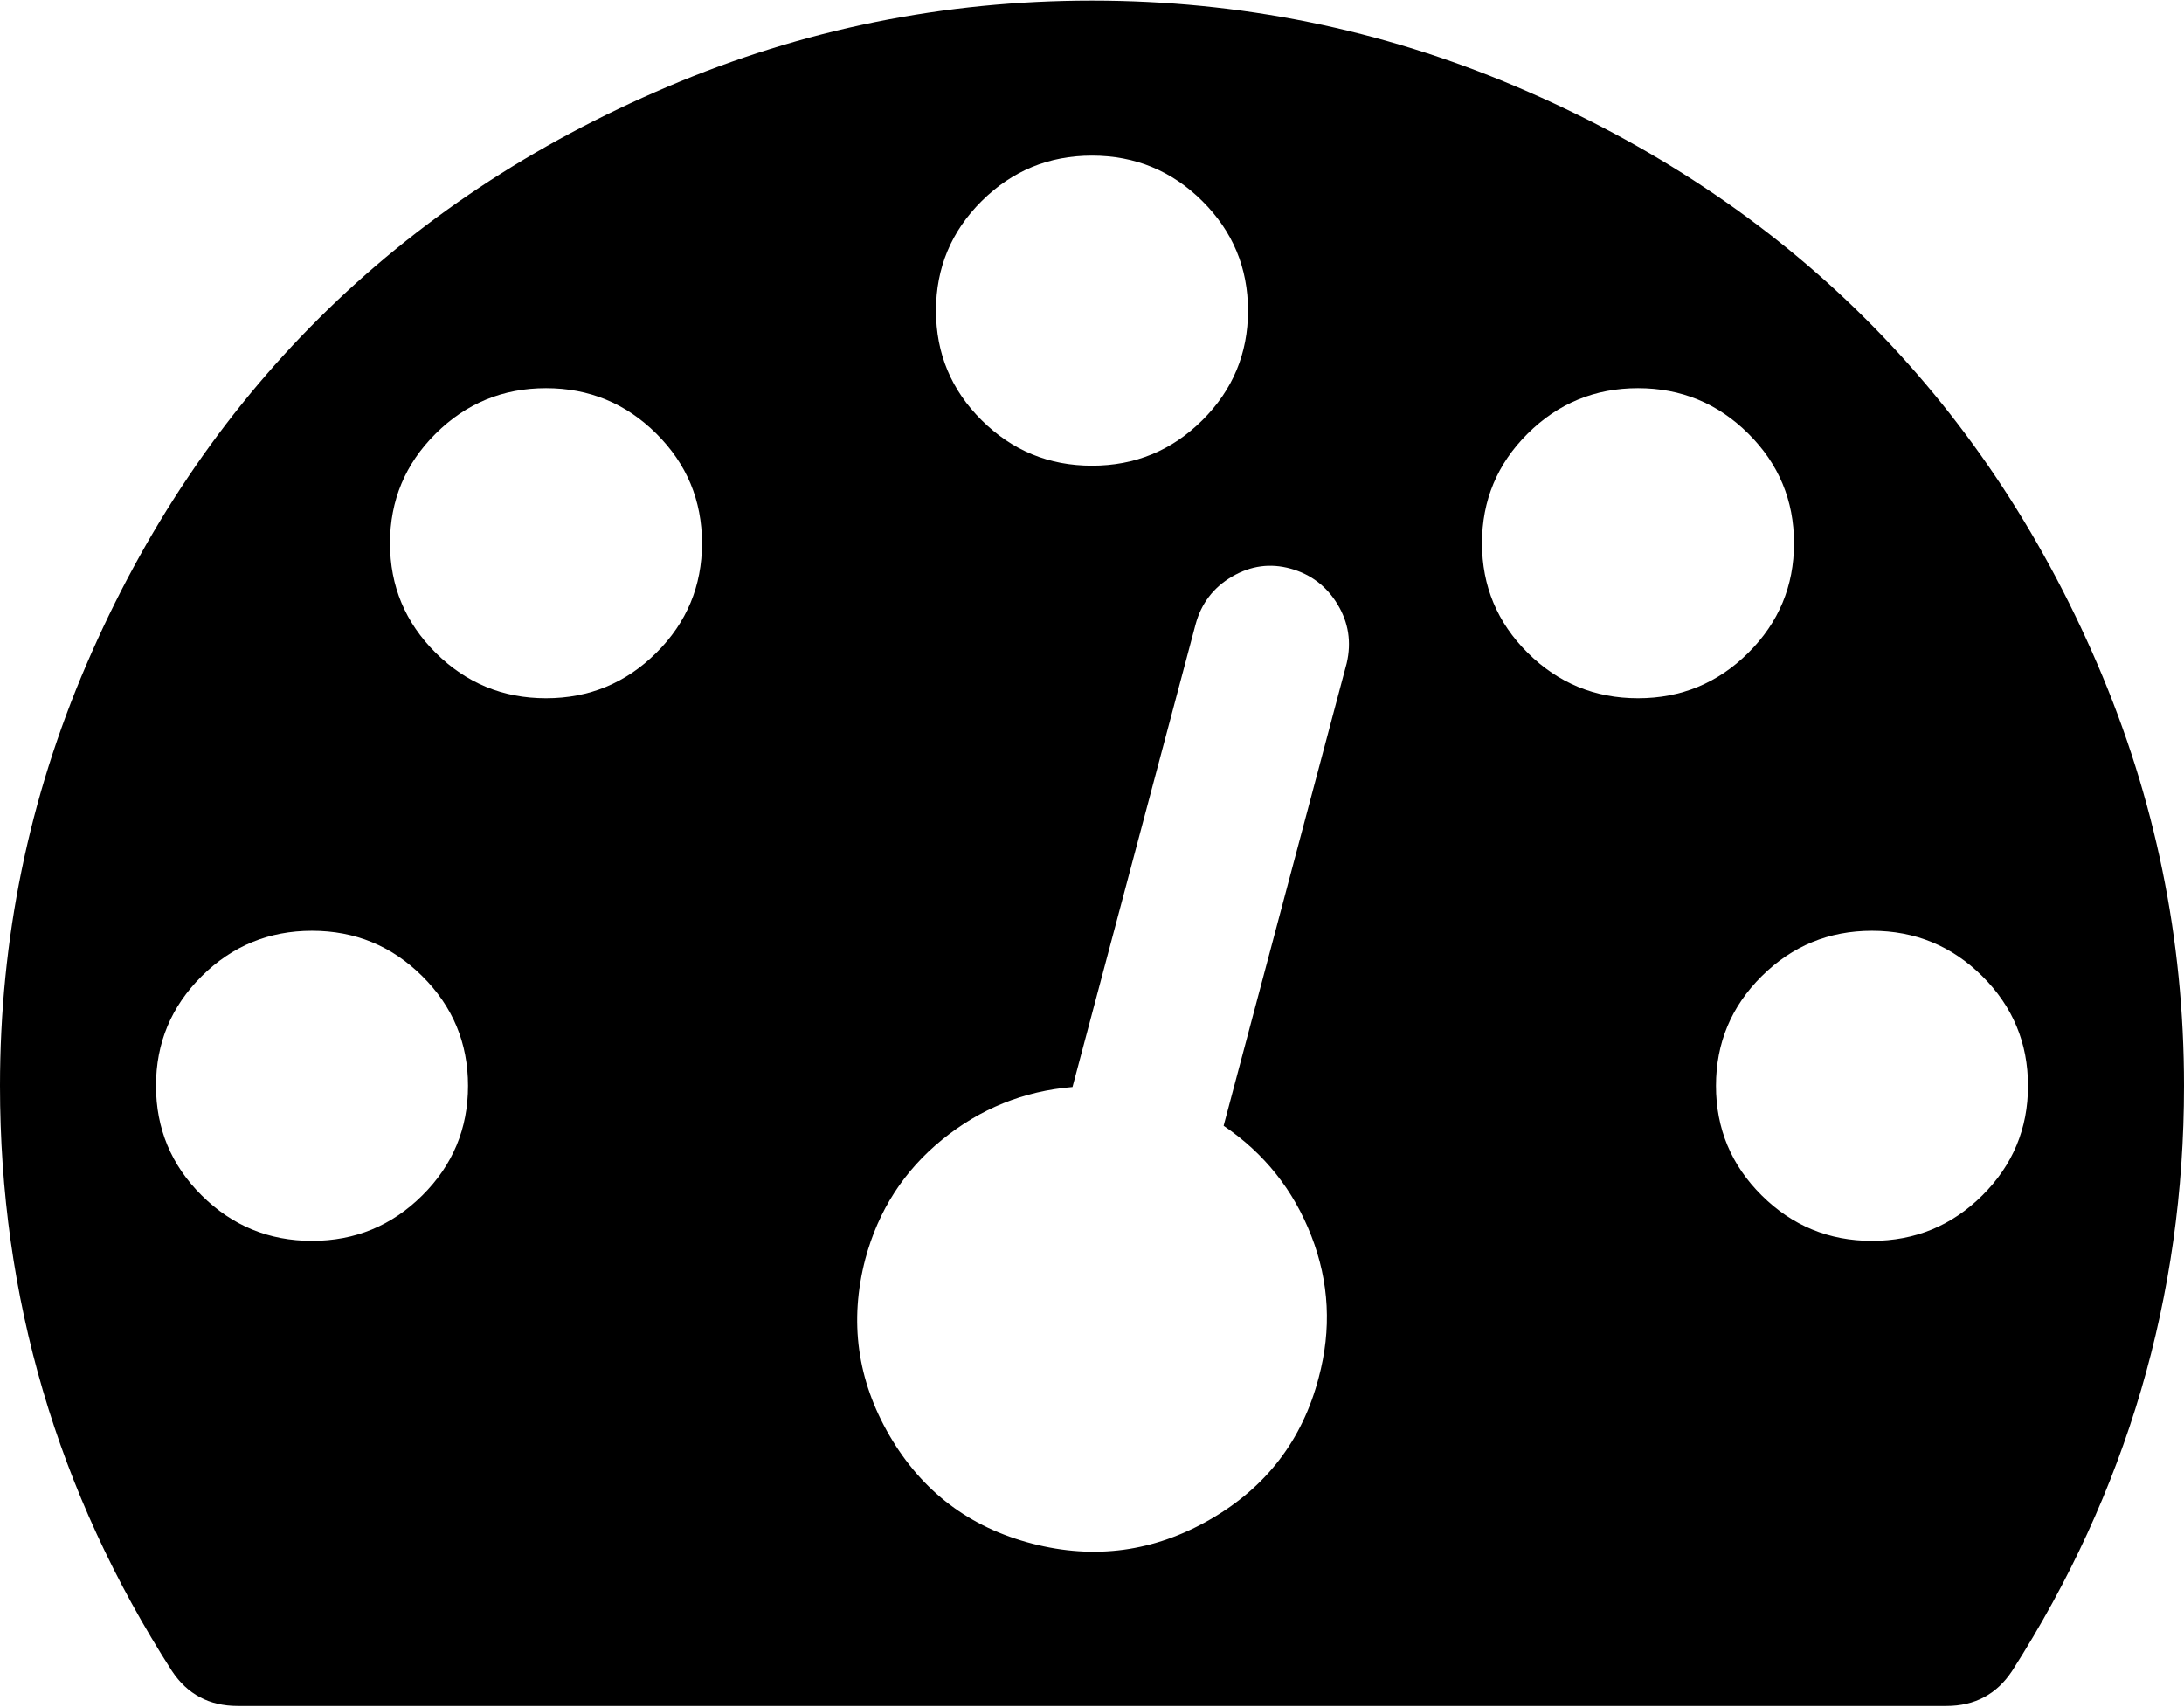
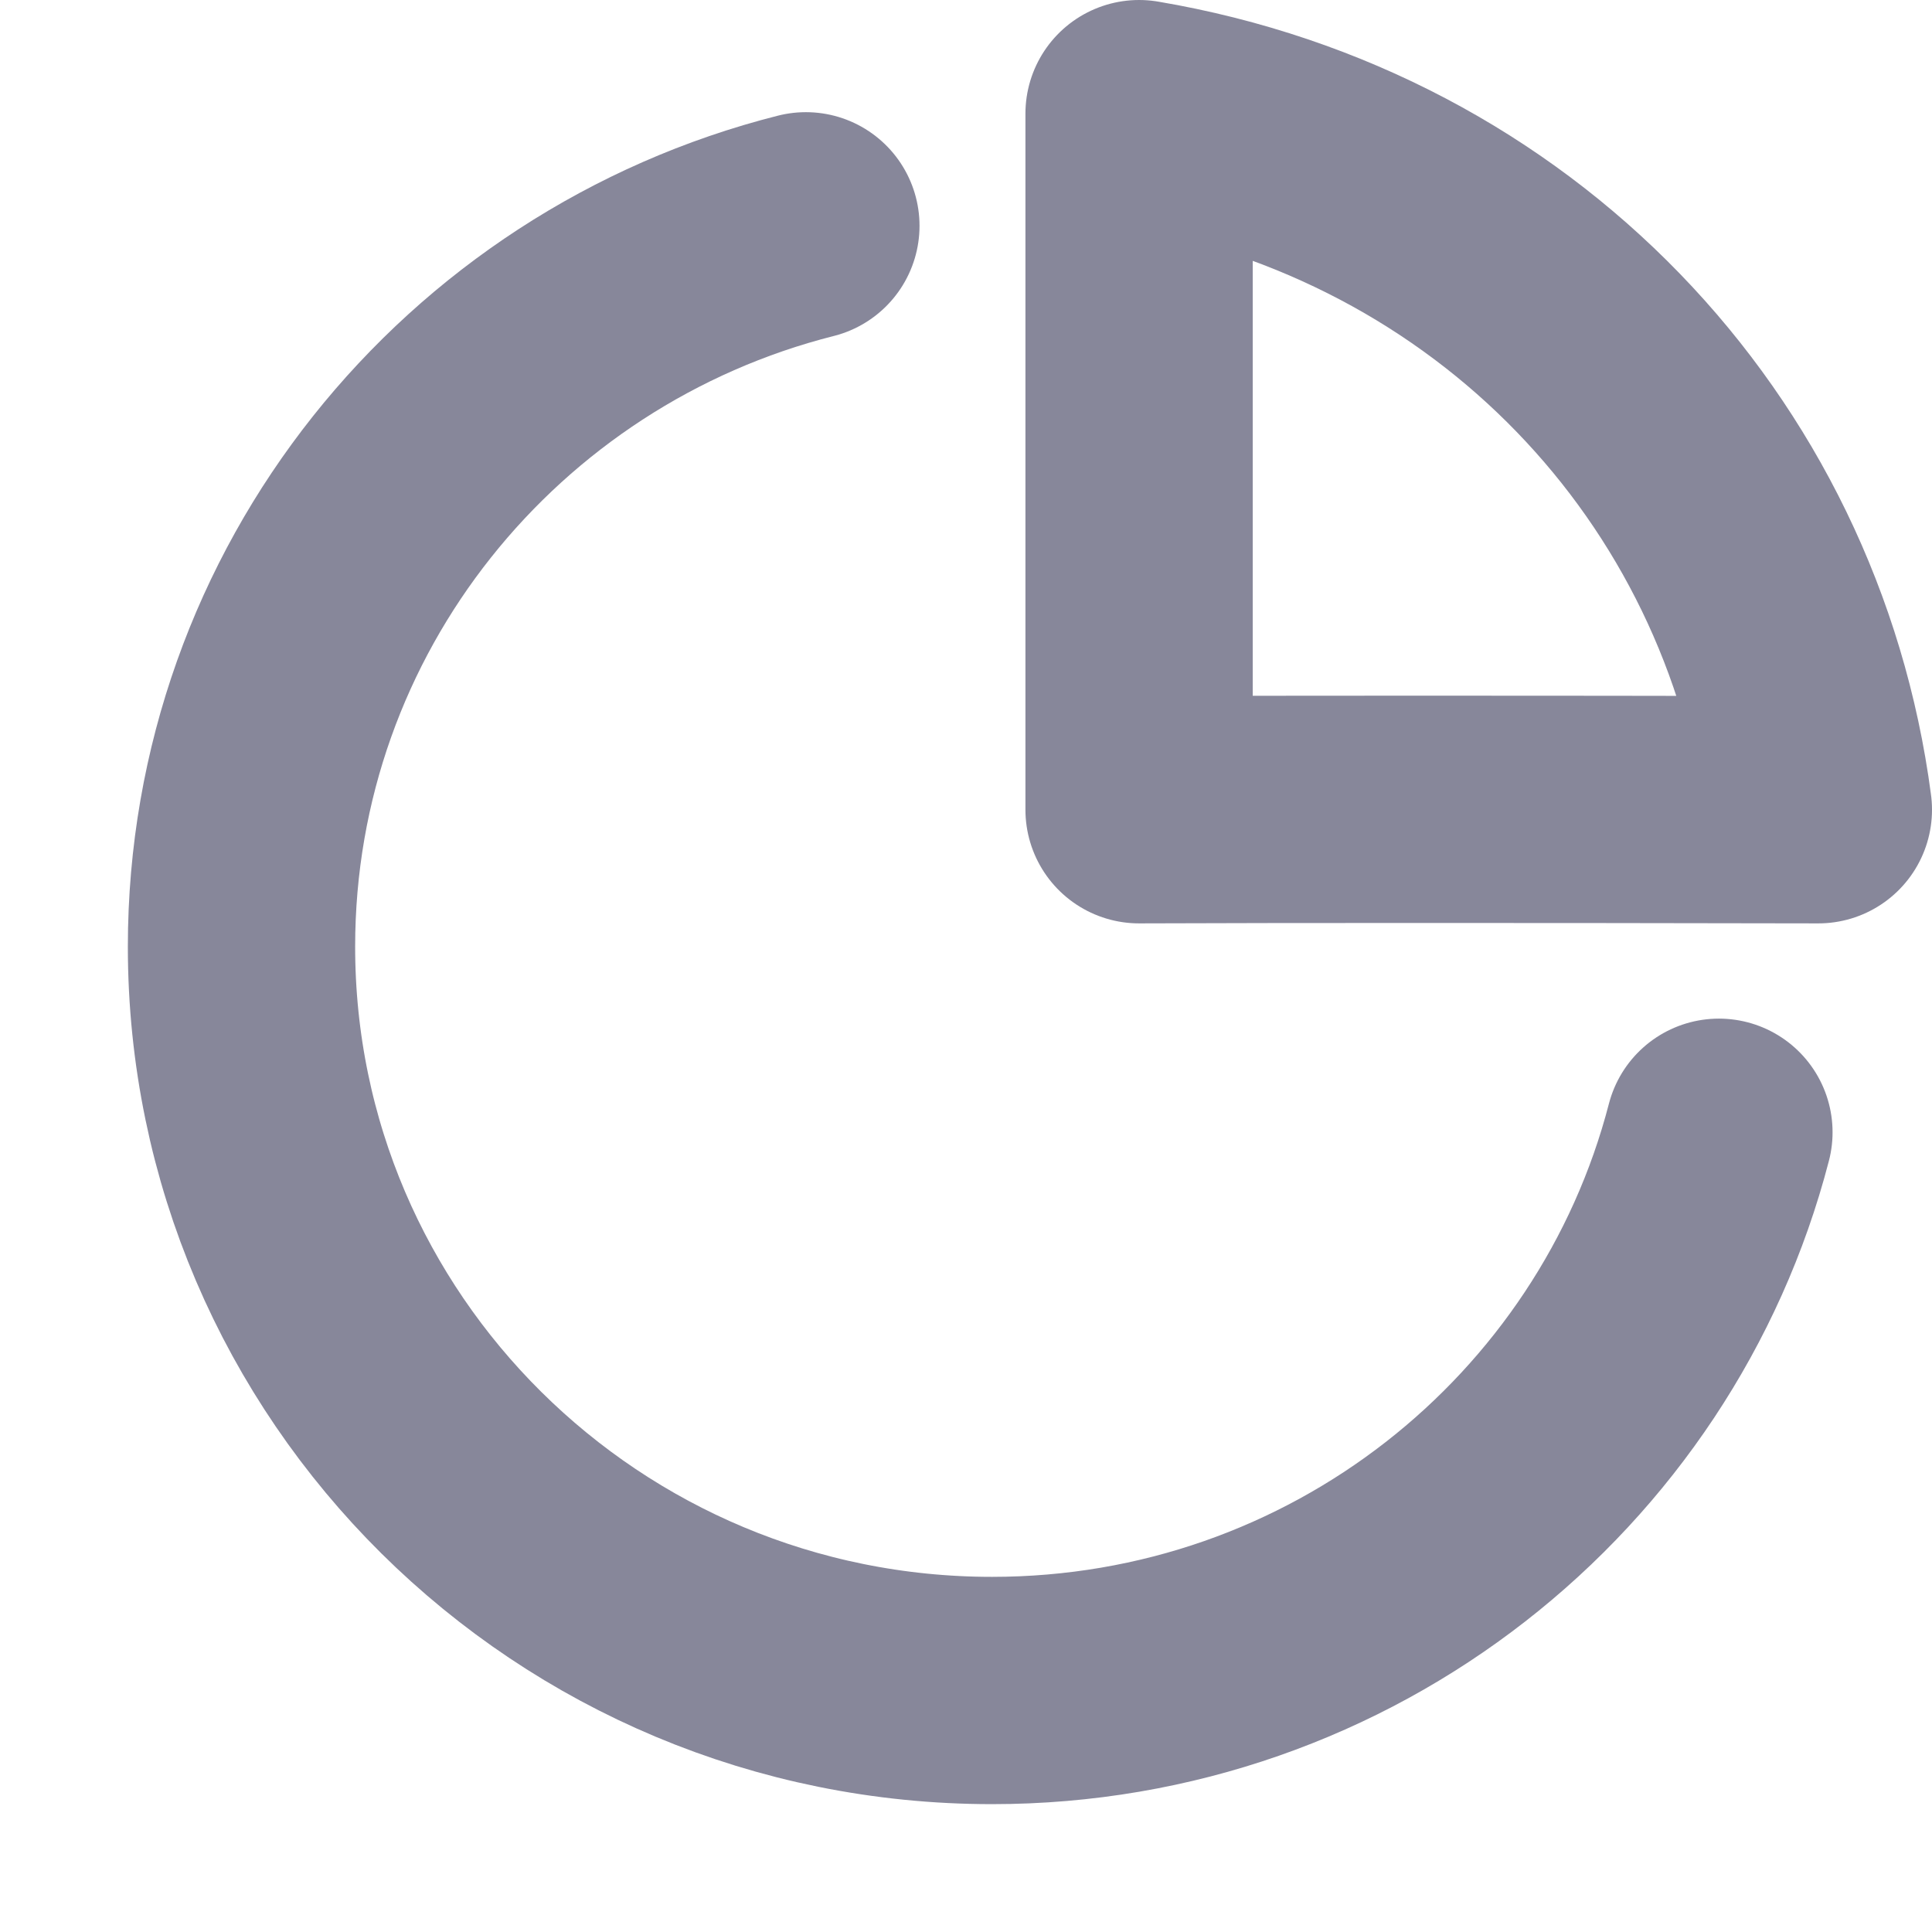
- <svg xmlns="http://www.w3.org/2000/svg" width="128" height="100">
-   <path d="M27.429 63.638c0-2.508-.893-4.65-2.679-6.424-1.786-1.775-3.94-2.662-6.464-2.662-2.524 0-4.679.887-6.465 2.662-1.785 1.774-2.678 3.916-2.678 6.424 0 2.508.893 4.65 2.678 6.424 1.786 1.775 3.94 2.662 6.465 2.662 2.524 0 4.678-.887 6.464-2.662 1.786-1.775 2.679-3.916 2.679-6.424zm13.714-31.801c0-2.508-.893-4.65-2.679-6.424-1.785-1.775-3.94-2.662-6.464-2.662-2.524 0-4.679.887-6.464 2.662-1.786 1.774-2.679 3.916-2.679 6.424 0 2.508.893 4.65 2.679 6.424 1.785 1.774 3.94 2.662 6.464 2.662 2.524 0 4.679-.888 6.464-2.662 1.786-1.775 2.679-3.916 2.679-6.424zM71.714 65.98l7.215-27.116c.285-1.23.107-2.378-.536-3.443-.643-1.064-1.56-1.762-2.75-2.094-1.19-.33-2.333-.177-3.429.462-1.095.639-1.81 1.573-2.143 2.804l-7.214 27.116c-2.857.237-5.405 1.266-7.643 3.088-2.238 1.822-3.738 4.152-4.5 6.992-.952 3.644-.476 7.098 1.429 10.364 1.905 3.265 4.69 5.37 8.357 6.317 3.667.947 7.143.474 10.429-1.42 3.285-1.892 5.404-4.66 6.357-8.305.762-2.84.619-5.607-.429-8.305-1.047-2.697-2.762-4.85-5.143-6.46zm47.143-2.342c0-2.508-.893-4.65-2.678-6.424-1.786-1.775-3.94-2.662-6.465-2.662-2.524 0-4.678.887-6.464 2.662-1.786 1.774-2.679 3.916-2.679 6.424 0 2.508.893 4.65 2.679 6.424 1.786 1.775 3.94 2.662 6.464 2.662 2.524 0 4.679-.887 6.465-2.662 1.785-1.775 2.678-3.916 2.678-6.424zm-45.714-45.43c0-2.509-.893-4.65-2.679-6.425C68.68 10.01 66.524 9.122 64 9.122c-2.524 0-4.679.887-6.464 2.661-1.786 1.775-2.679 3.916-2.679 6.425 0 2.508.893 4.65 2.679 6.424 1.785 1.774 3.94 2.662 6.464 2.662 2.524 0 4.679-.888 6.464-2.662 1.786-1.775 2.679-3.916 2.679-6.424zm32 13.629c0-2.508-.893-4.65-2.679-6.424-1.785-1.775-3.94-2.662-6.464-2.662-2.524 0-4.679.887-6.464 2.662-1.786 1.774-2.679 3.916-2.679 6.424 0 2.508.893 4.65 2.679 6.424 1.785 1.774 3.94 2.662 6.464 2.662 2.524 0 4.679-.888 6.464-2.662 1.786-1.775 2.679-3.916 2.679-6.424zM128 63.638c0 12.351-3.357 23.78-10.071 34.286-.905 1.372-2.19 2.058-3.858 2.058H13.93c-1.667 0-2.953-.686-3.858-2.058C3.357 87.465 0 76.037 0 63.638c0-8.613 1.69-16.847 5.071-24.703C8.452 31.08 13 24.312 18.714 18.634c5.715-5.68 12.524-10.199 20.429-13.559C47.048 1.715 55.333.035 64 .035c8.667 0 16.952 1.68 24.857 5.04 7.905 3.36 14.714 7.88 20.429 13.559 5.714 5.678 10.262 12.446 13.643 20.301 3.38 7.856 5.071 16.09 5.071 24.703z" />
+ <svg xmlns="http://www.w3.org/2000/svg" width="17px" height="17px" viewBox="0 0 17 17" version="1.1">
+   <g id="页面-1" stroke="none" stroke-width="1" fill="none" fill-rule="evenodd">
+     <g id="授权店铺" transform="translate(-21, -78)" stroke="#87879A" stroke-width="2">
+       <g id="左侧菜单" transform="translate(0, 56)">
+         <g id="菜单1" transform="translate(0, 13)">
+           <g id="数据大盘icon" transform="translate(21, 9)">
+             <path d="M7.091,1.987 C4.236,2.709 2.125,5.275 2.125,8.33 C2.125,11.945 5.082,14.875 8.729,14.875 C11.807,14.875 14.393,12.788 15.125,9.963" id="路径" stroke-linecap="round" />
+             <path d="M10.023,7.125 C11.358,7.12 13.35,7.12 16,7.125 C15.592,4.025 13.235,1.544 10.023,1 C10.023,2.854 10.023,4.895 10.023,7.125 Z" id="椭圆形" stroke-linejoin="round" />
+           </g>
+         </g>
+       </g>
+     </g>
+   </g>
</svg>
